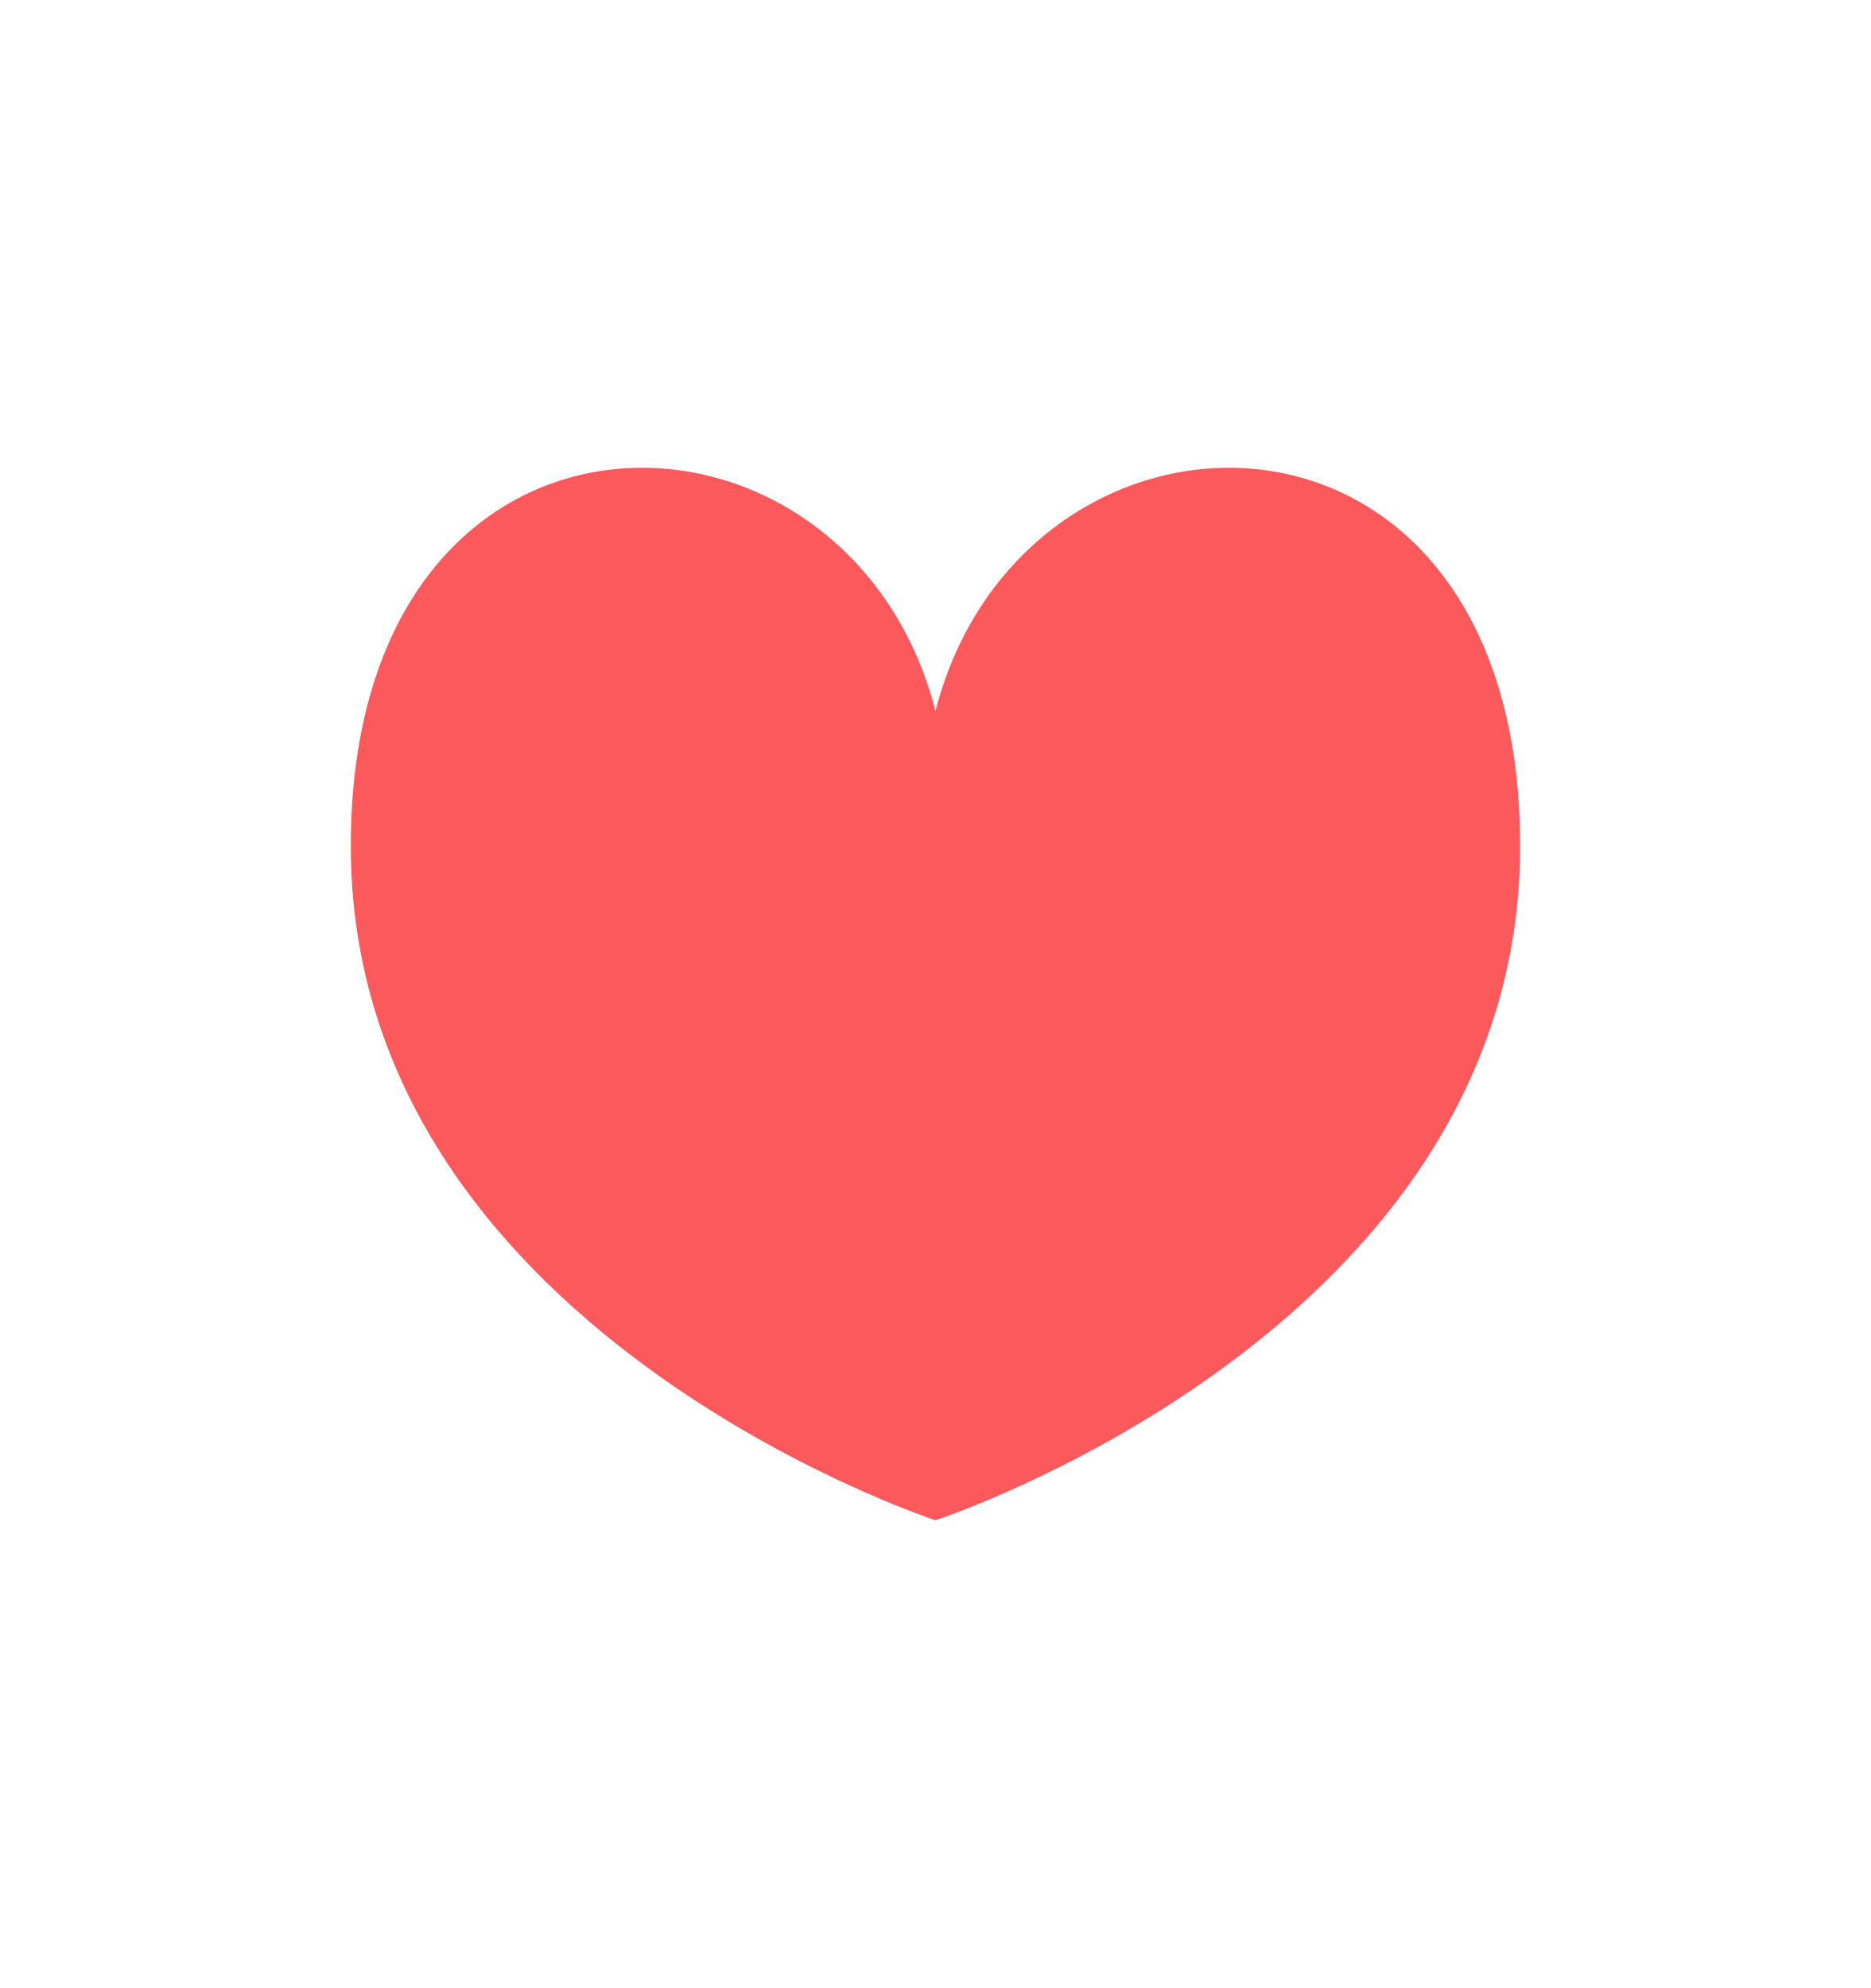
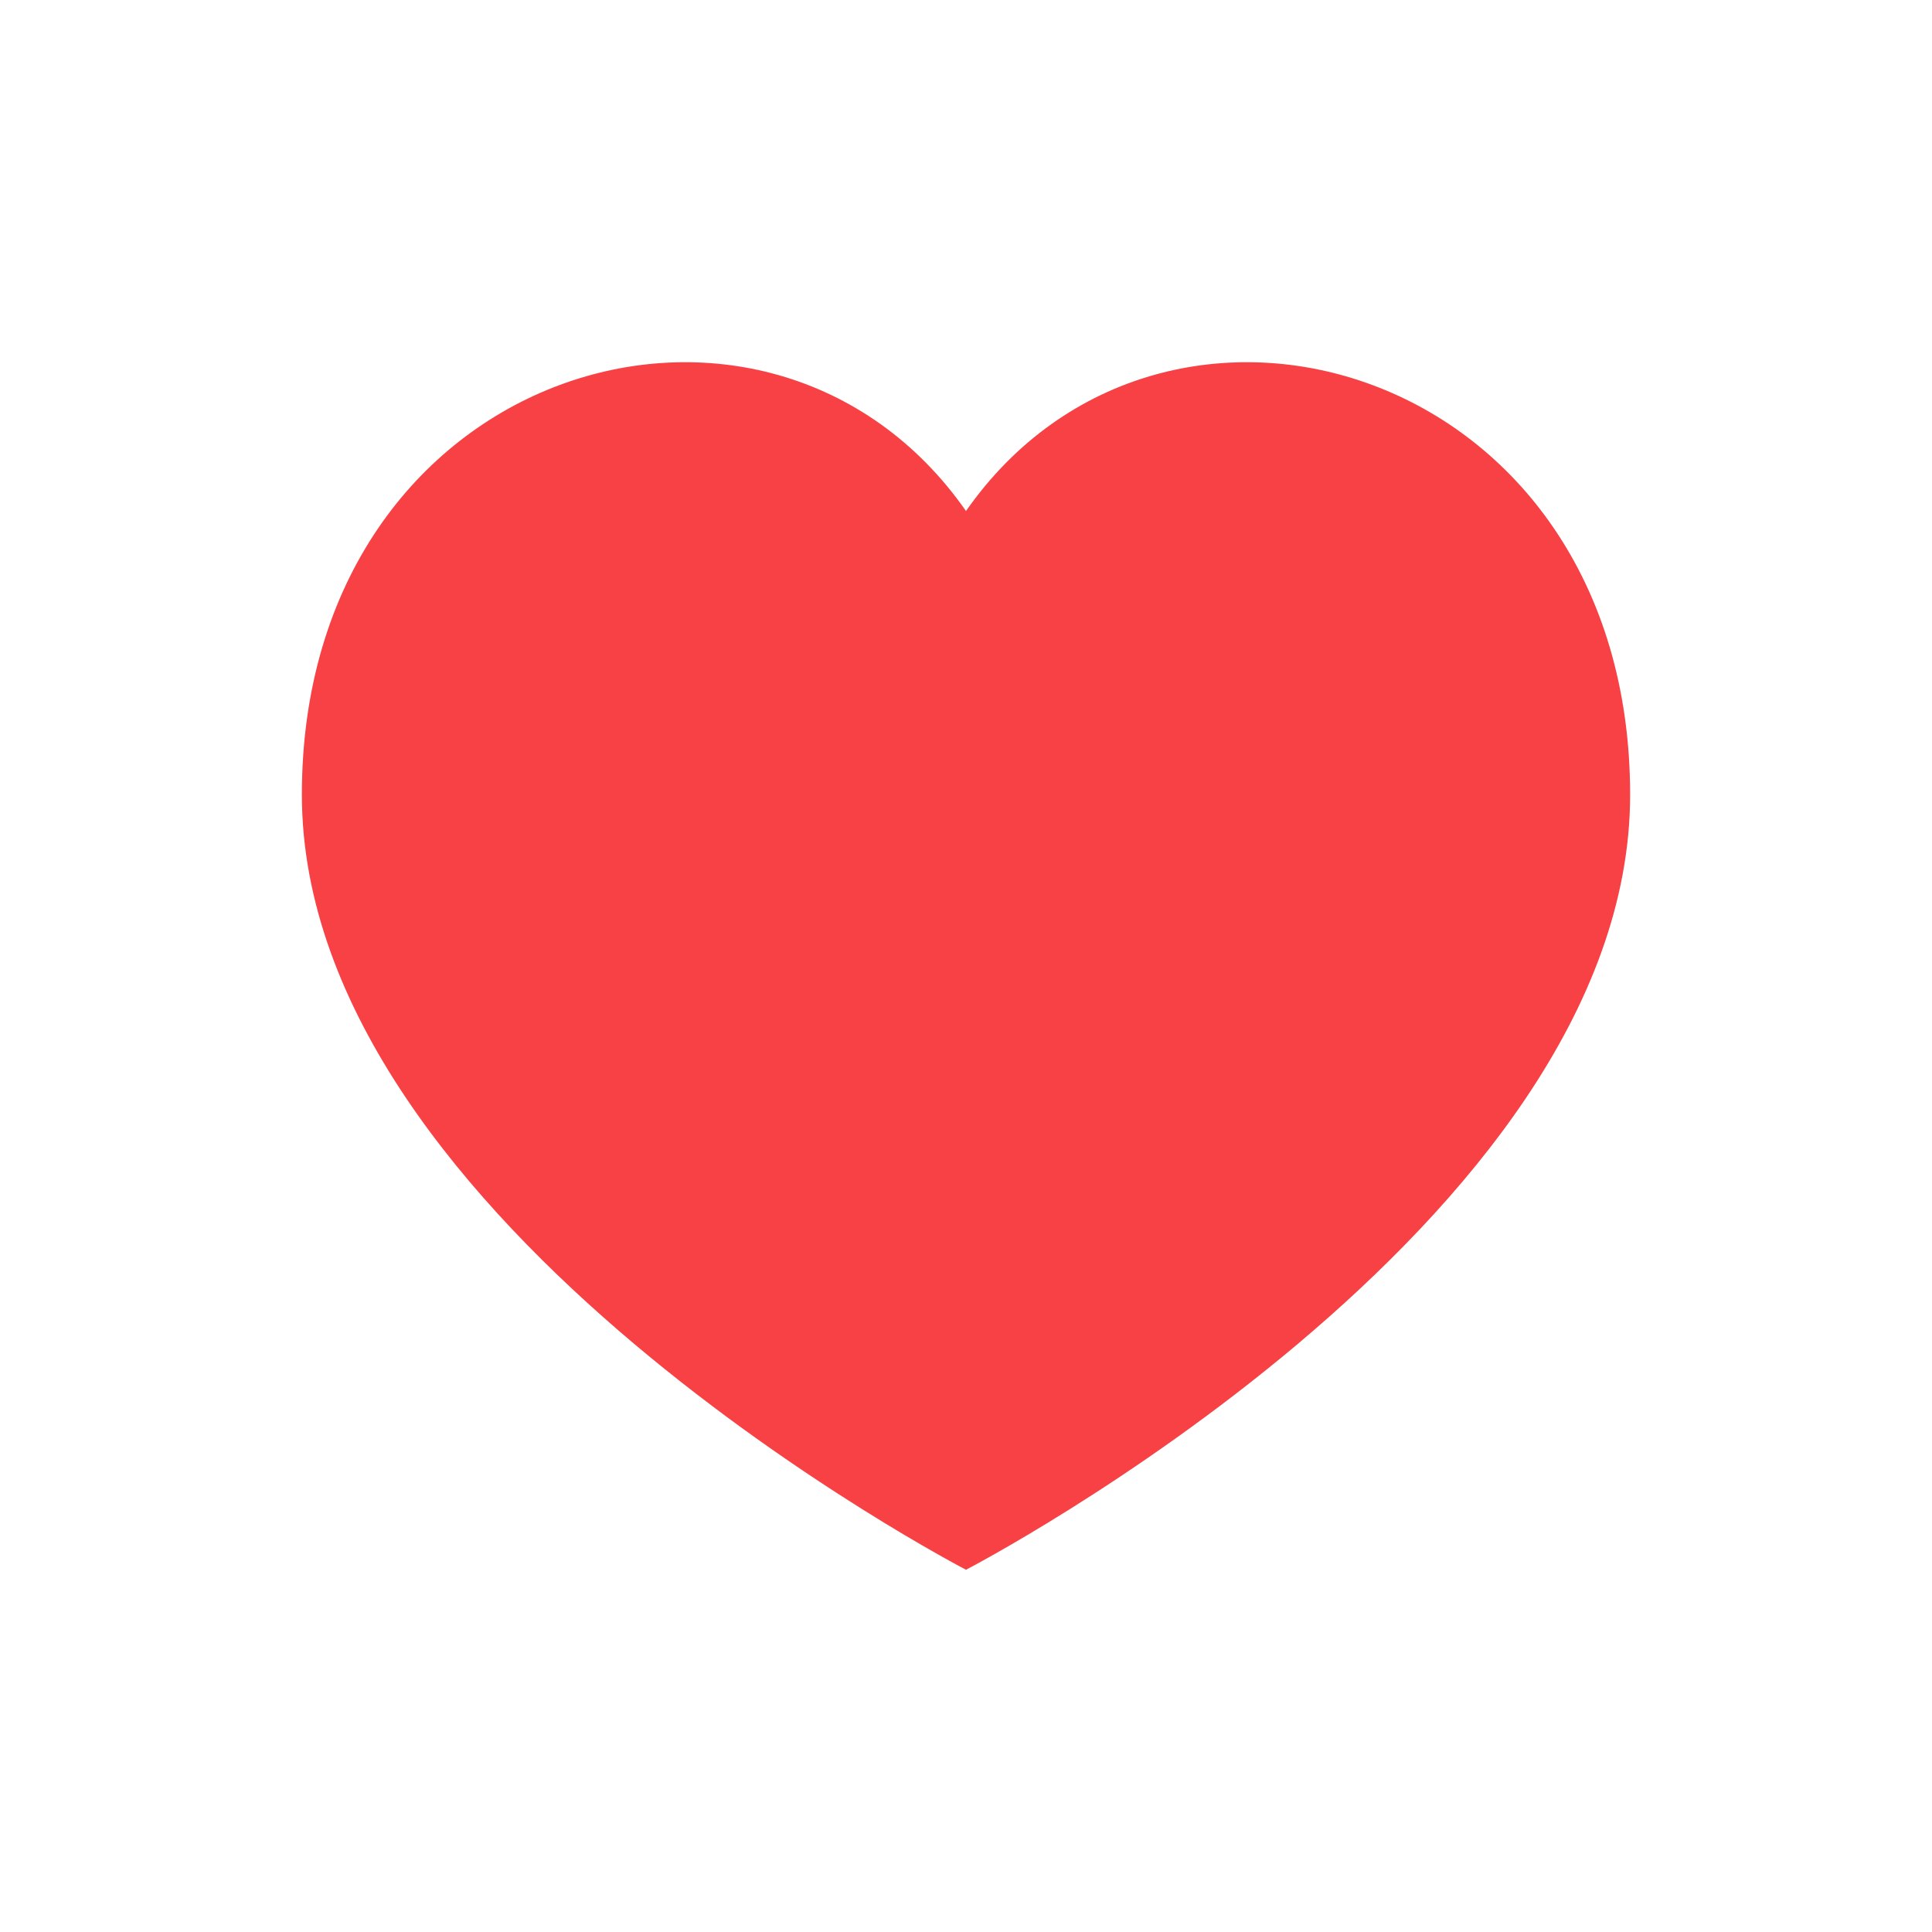
- <svg xmlns="http://www.w3.org/2000/svg" width="16" height="17" viewBox="0 0 16 17" fill="none">
-   <path d="M13 7.235C13 11.368 8 13 8 13C8 13 3 11.368 3 7.235C3 3.103 7.25 3.168 8 6.08C8.75 3.168 13 3.103 13 7.235Z" fill="#FB595C" />
+ <svg xmlns="http://www.w3.org/2000/svg" width="16" height="16" viewBox="0 0 16 16" fill="none">
+   <g id="ic_heart">
+     <path id="Ellipse 831" d="M13.5 6.581C13.5 10.147 8 13 8 13C8 13 2.5 10.147 2.5 6.581C2.5 3.014 6.36 1.884 8 4.232C9.64 1.884 13.5 3.014 13.5 6.581Z" fill="#F84144" />
+   </g>
</svg>
